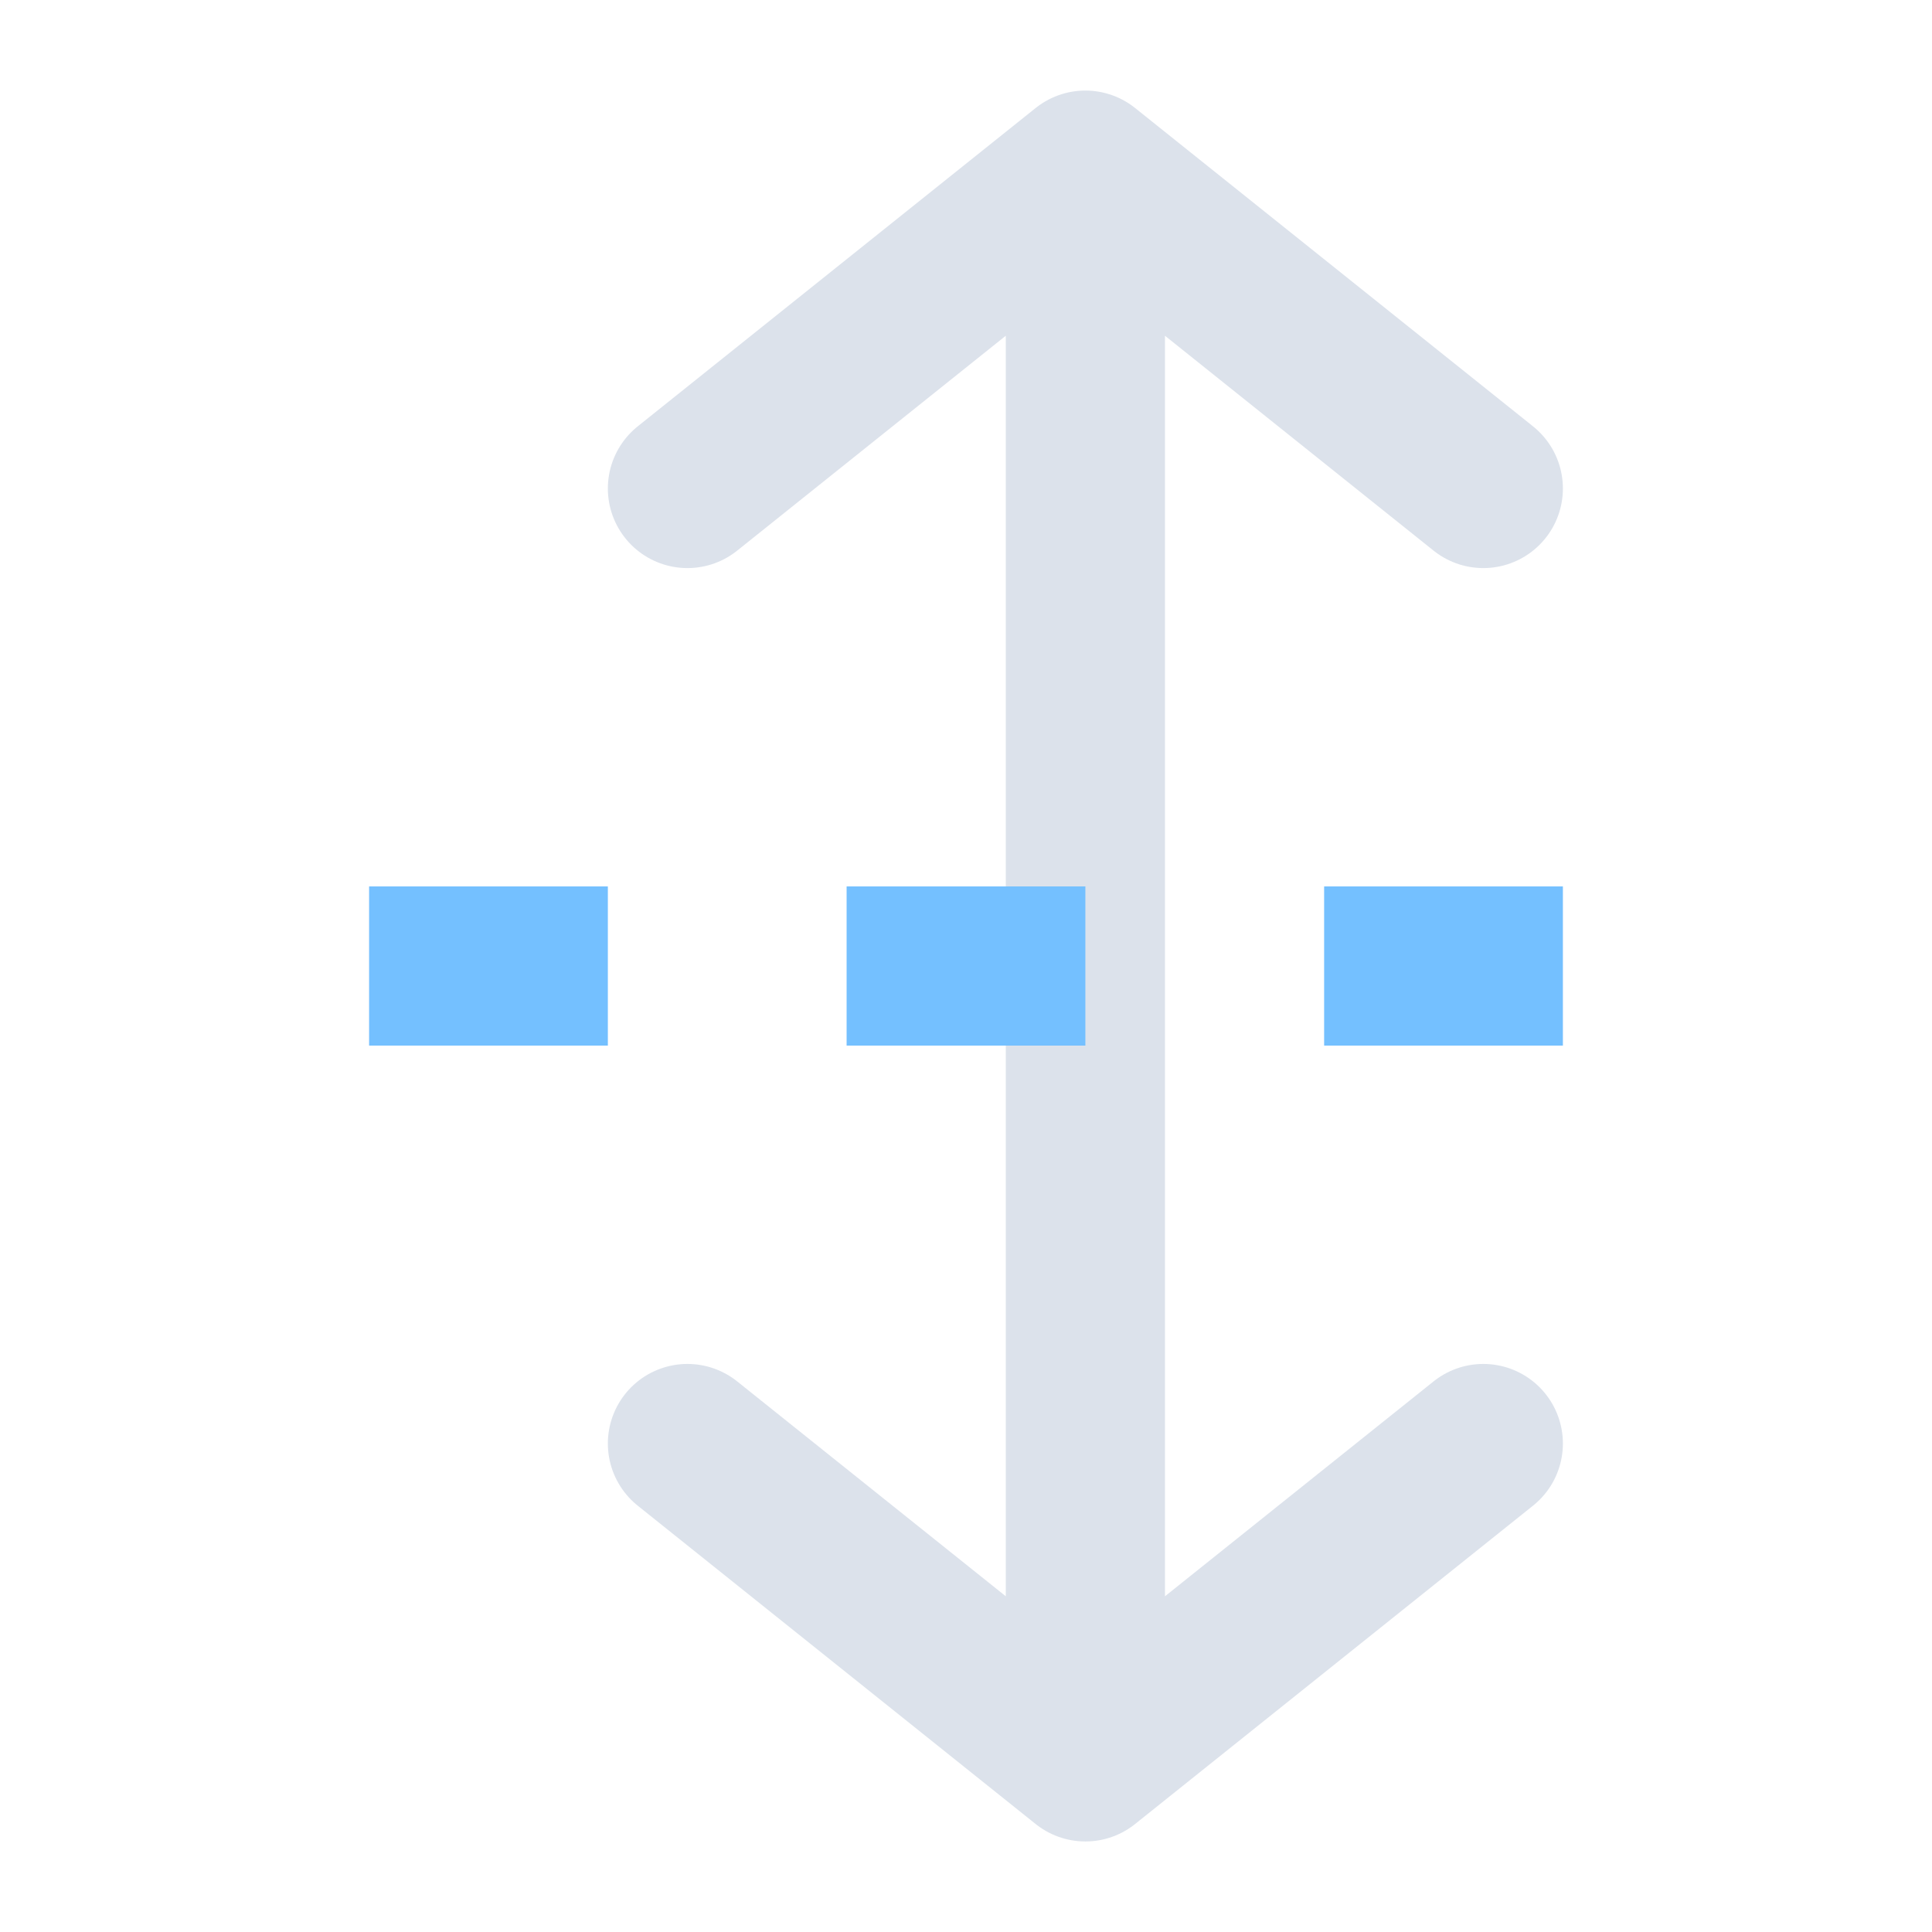
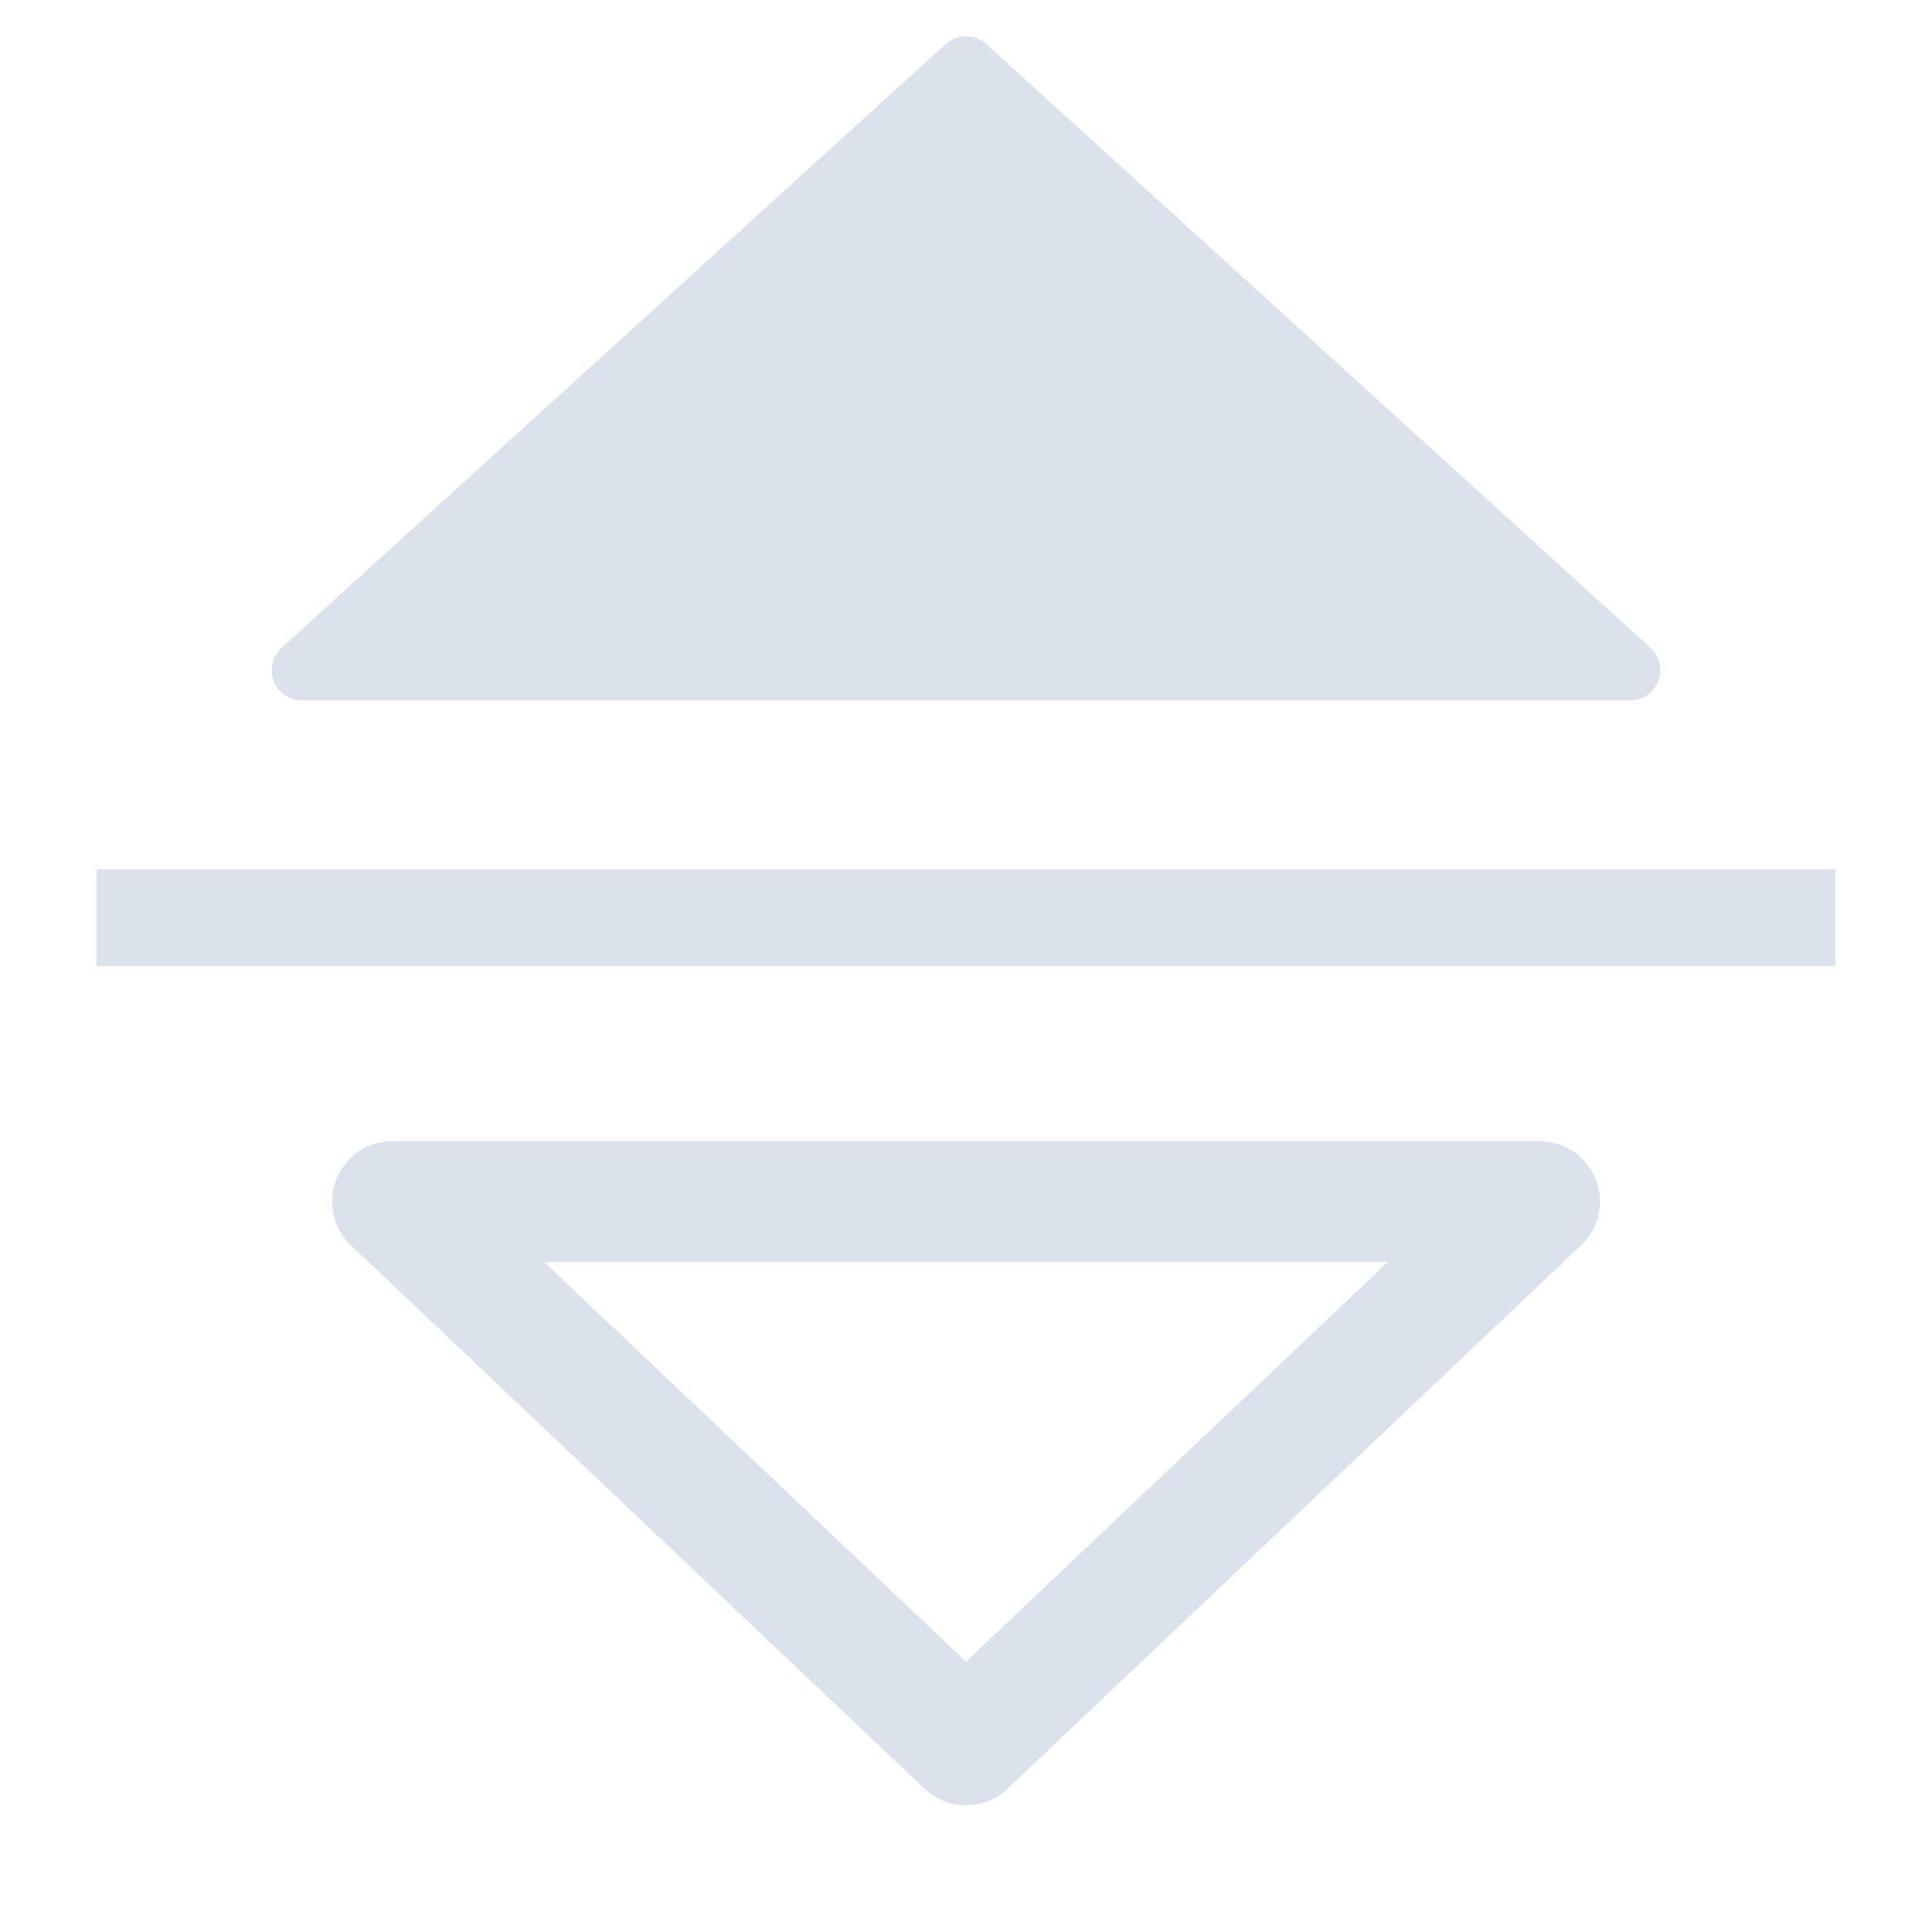
<svg xmlns="http://www.w3.org/2000/svg" viewBox="0 0 32 32">
-   <g transform="translate(-3.114 -5.091) scale(1.3182)">
-     <path d="M16 6v20M11 10l5-4 5 4M11 22l5 4 5-4" fill="none" stroke="#dce2eb" stroke-width="2" stroke-linecap="round" stroke-linejoin="round" />
-     <path d="M7 16h18" stroke="#74c0ff" stroke-width="2" stroke-dasharray="3 3" />
-   </g>
+   <path d="M1.6 15.2h28.8" fill="none" stroke="#dce2eb" stroke-width="1.6" />
+   <path d="M5 11.1h22L16 1.1z" fill="#dce2eb" stroke="#dce2eb" stroke-width="1" stroke-linejoin="round" />
+   <path d="M6.5 19.9h19l-9.5 9z" fill="none" stroke="#dce2eb" stroke-width="2" stroke-linejoin="round" />
</svg>
